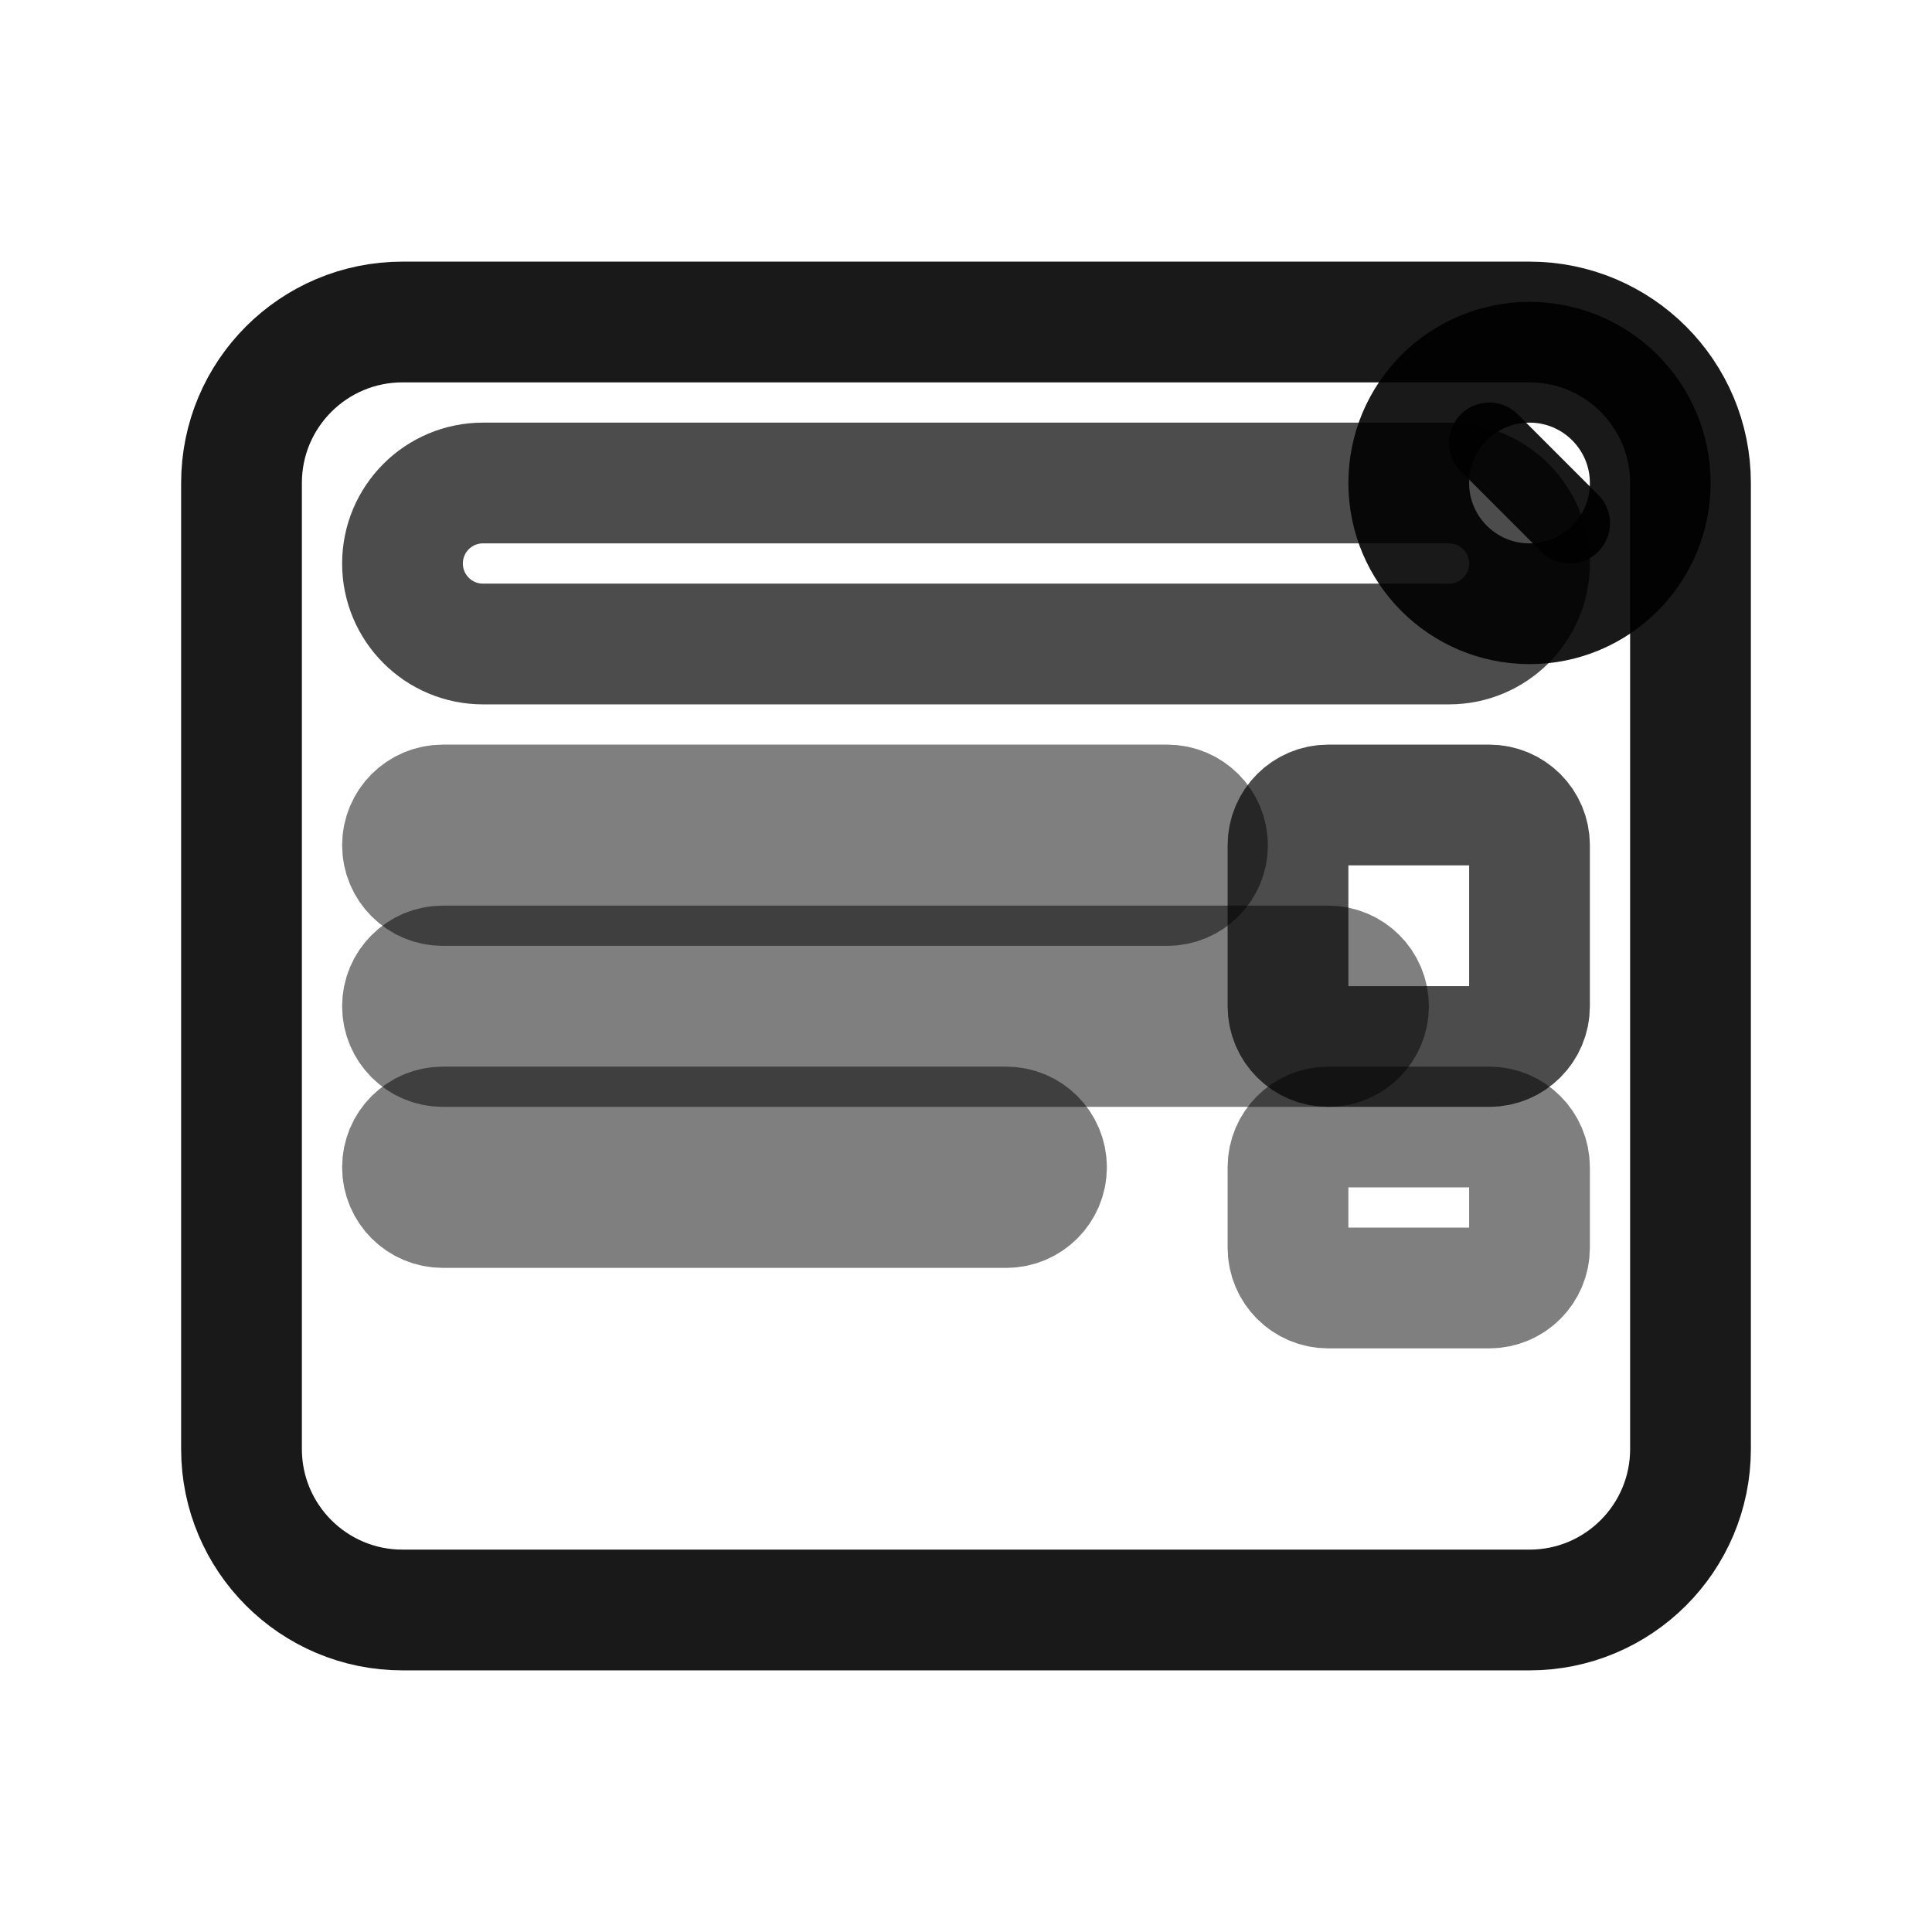
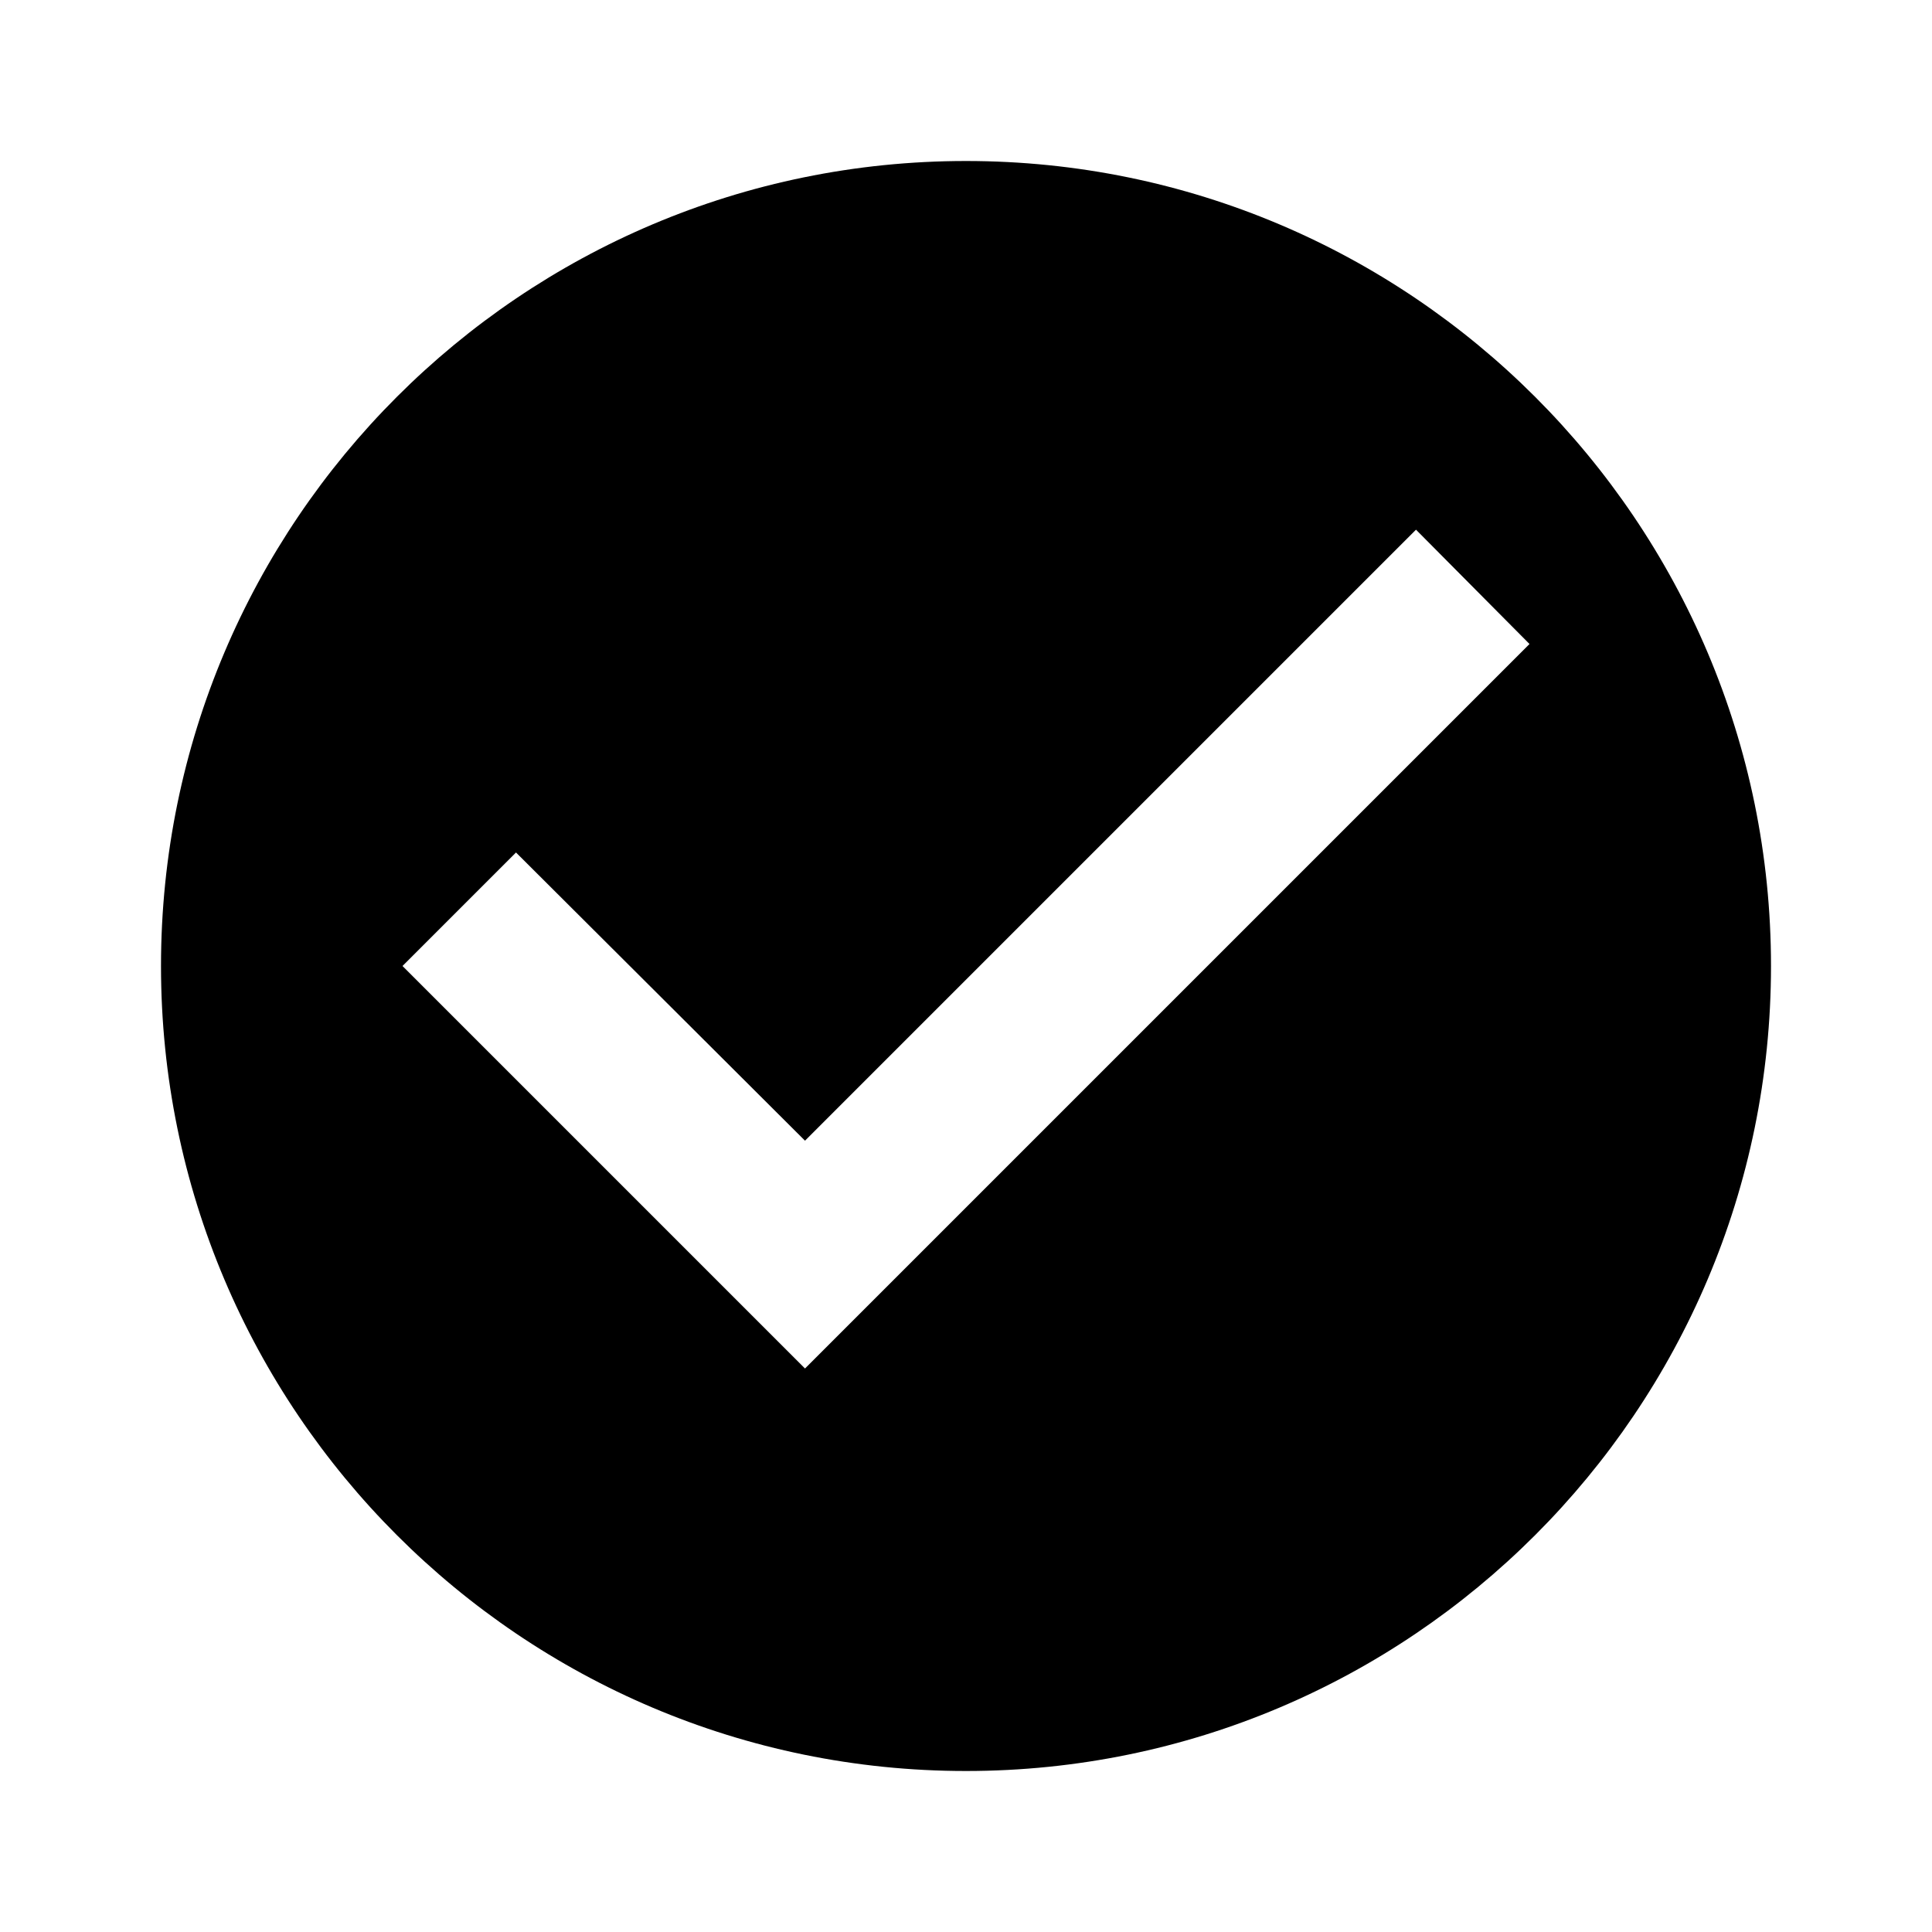
- <svg xmlns="http://www.w3.org/2000/svg" viewBox="0 0 24 24" fill="none" stroke="currentColor" stroke-width="1.5" stroke-linecap="round" stroke-linejoin="round" aria-labelledby="cms-logo-title" role="img">
-   <defs>
-     <style>
-       .logo-primary { 
-         stroke: currentColor; 
-         opacity: 0.9;
-         transition: all 0.3s ease;
-       }
-       .logo-secondary { 
-         stroke: currentColor; 
-         opacity: 0.7;
-         transition: all 0.3s ease;
-       }
-       .logo-accent { 
-         stroke: currentColor; 
-         opacity: 0.5;
-         transition: all 0.3s ease;
-       }
-       @media (prefers-color-scheme: dark) {
-         .logo-primary { opacity: 0.95; }
-         .logo-secondary { opacity: 0.8; }
-         .logo-accent { opacity: 0.6; }
-       }
-       @keyframes float-cms {
-         0%, 100% { transform: translateY(0px); }
-         50% { transform: translateY(-2px); }
-       }
-       .logo-animate {
-         animation: float-cms 3s ease-in-out infinite;
-       }
-       svg:hover .logo-primary {
-         opacity: 1;
-         stroke-width: 2;
-       }
-       svg:hover .logo-secondary {
-         opacity: 0.9;
-       }
-       svg:hover .logo-accent {
-         opacity: 0.7;
-       }
-       @media (prefers-reduced-motion: reduce) {
-         .logo-animate { animation: none; }
-         svg:hover .logo-primary { transition: none; }
-       }
-     </style>
-   </defs>
-   <rect x="3" y="4" width="18" height="16" rx="2" class="logo-primary" />
-   <rect x="5" y="6" width="14" height="2" rx="1" class="logo-secondary" />
-   <rect x="5" y="10" width="10" height="1" rx="0.5" class="logo-accent" />
-   <rect x="5" y="12" width="12" height="1" rx="0.5" class="logo-accent" />
-   <rect x="5" y="14" width="8" height="1" rx="0.5" class="logo-accent" />
-   <rect x="16" y="10" width="3" height="3" rx="0.5" class="logo-secondary logo-animate" />
-   <rect x="16" y="14" width="3" height="2" rx="0.5" class="logo-accent logo-animate" />
-   <circle cx="19" cy="6" r="1.5" class="logo-primary" />
-   <path d="M18.5 5.5l1 1" class="logo-primary" stroke-width="1" />
+ <svg xmlns="http://www.w3.org/2000/svg" viewBox="0 0 24 24" fill="currentColor">
+   <path d="M12 2C6.48 2 2 6.48 2 12s4.48 10 10 10 10-4.48 10-10S17.52 2 12 2zm-2 15l-5-5 1.41-1.41L10 14.17l7.59-7.59L19 8l-9 9z" />
</svg>
